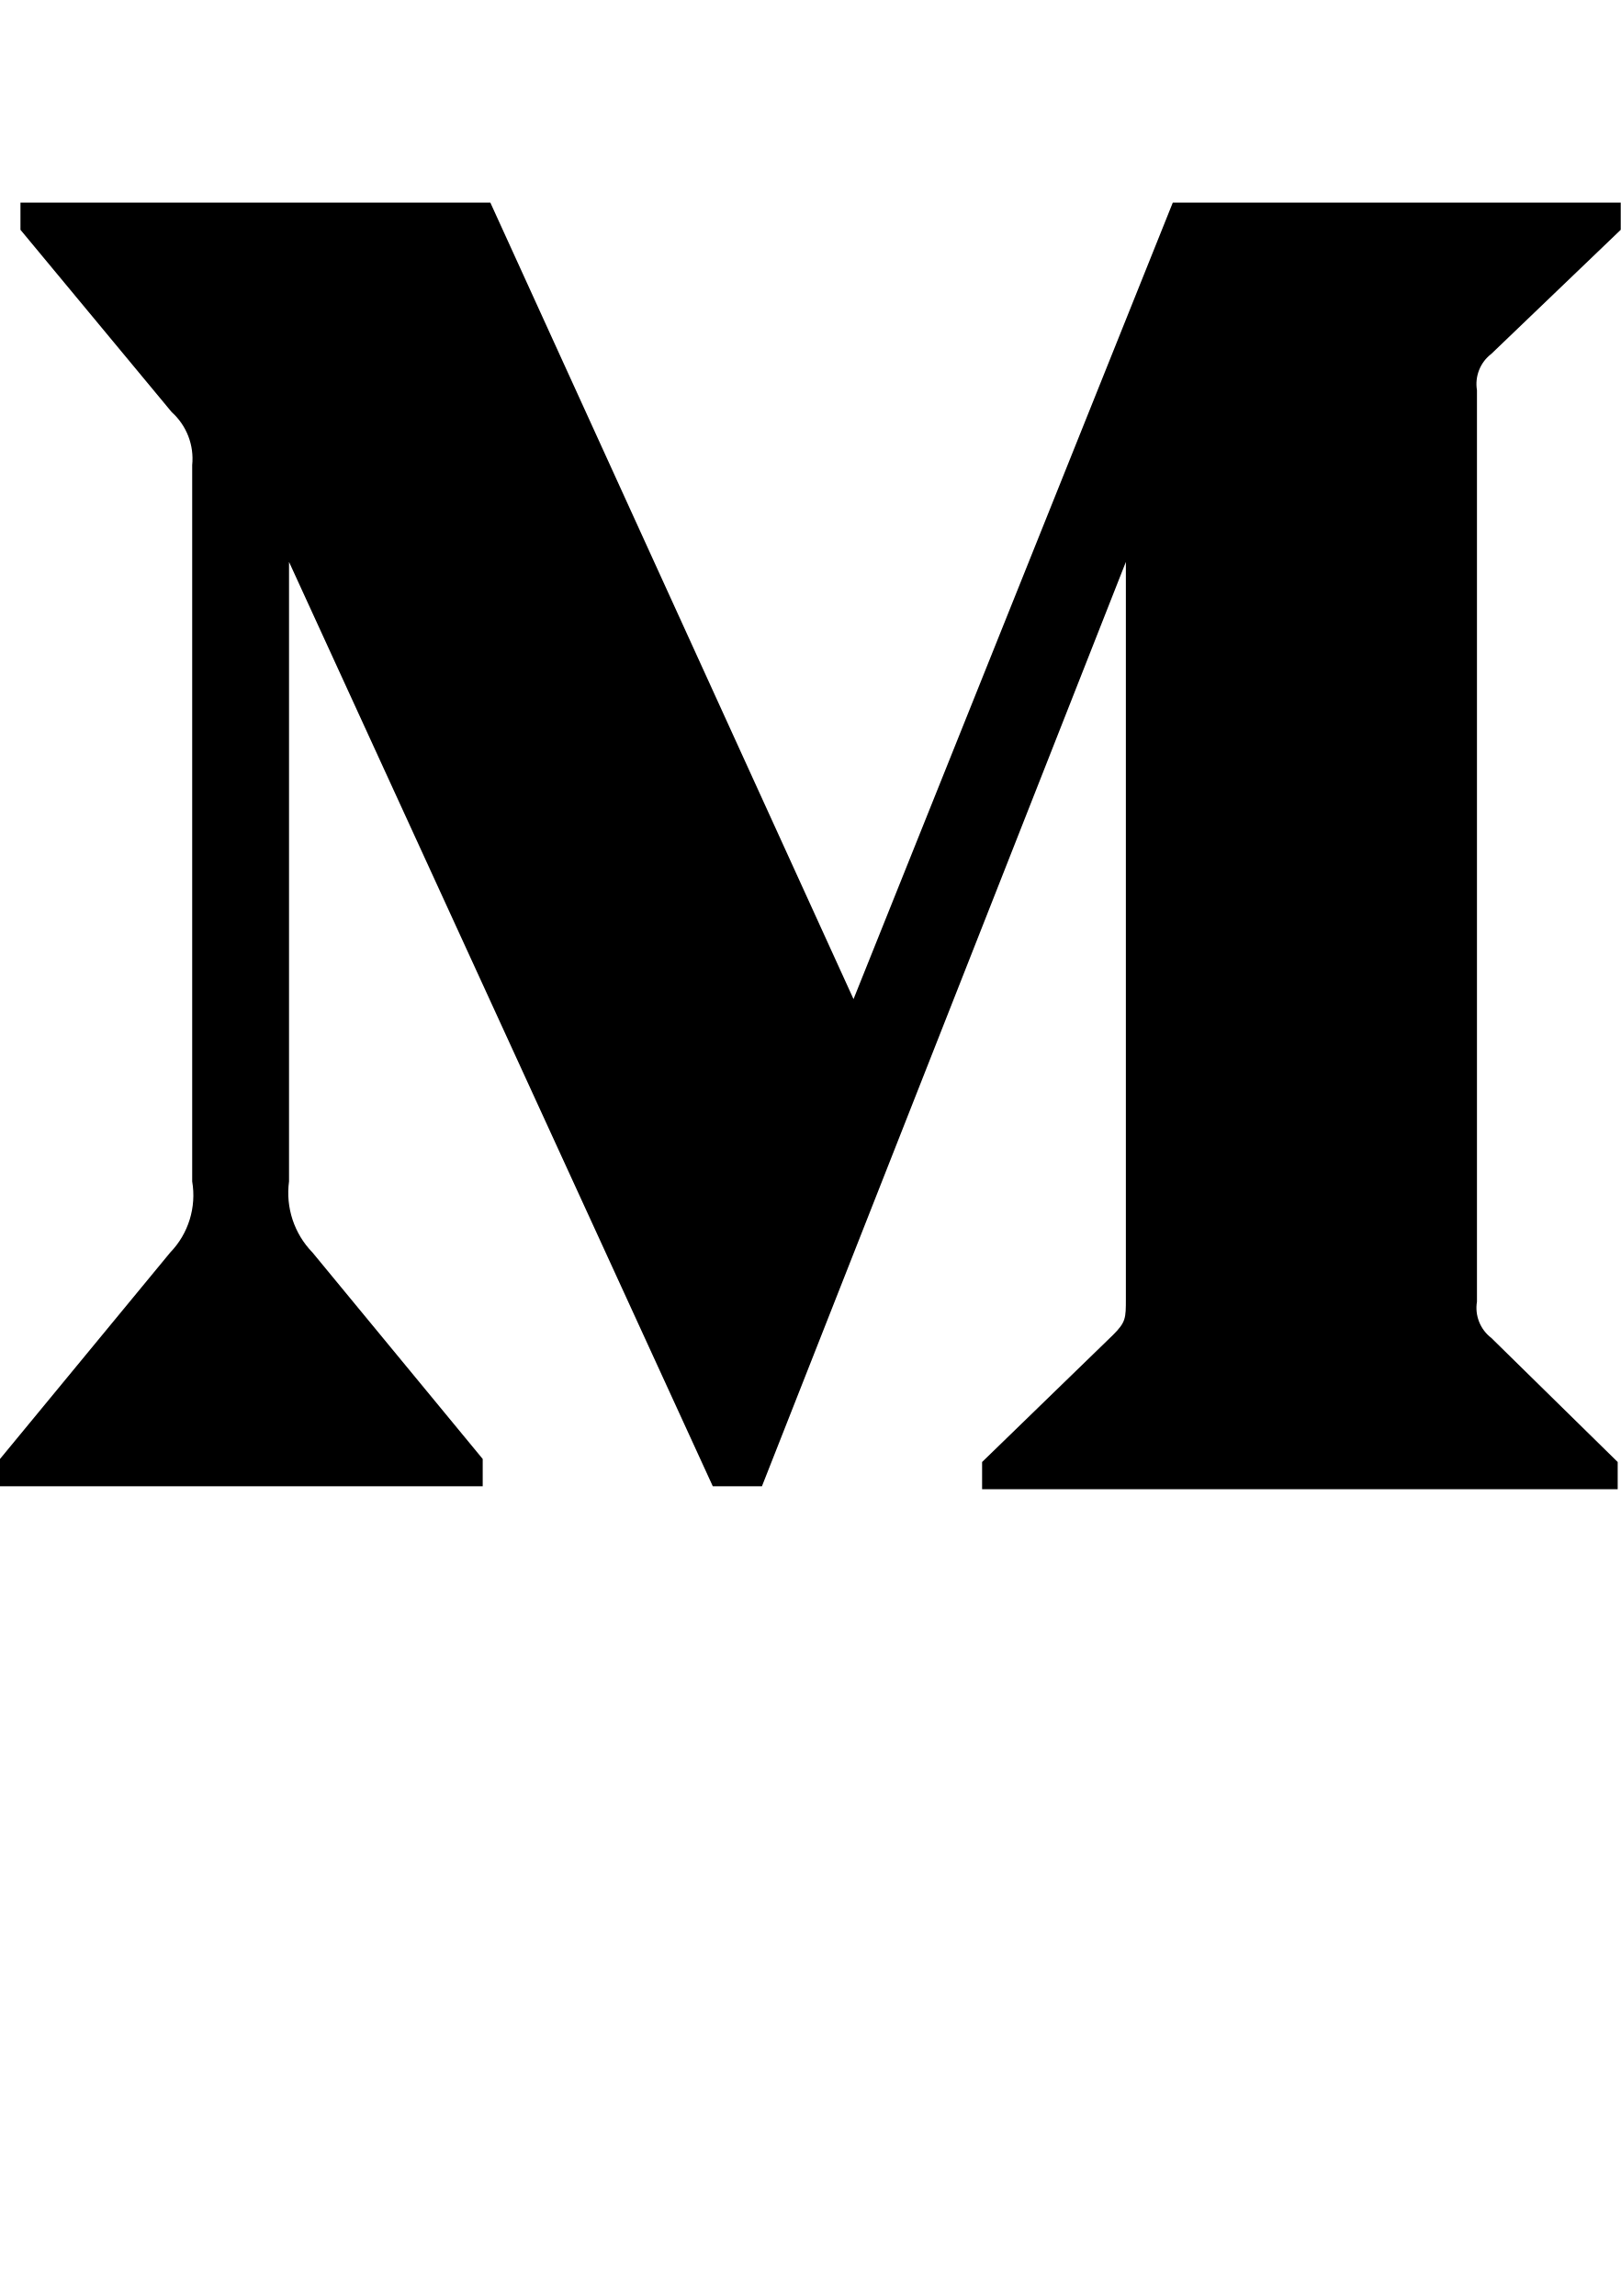
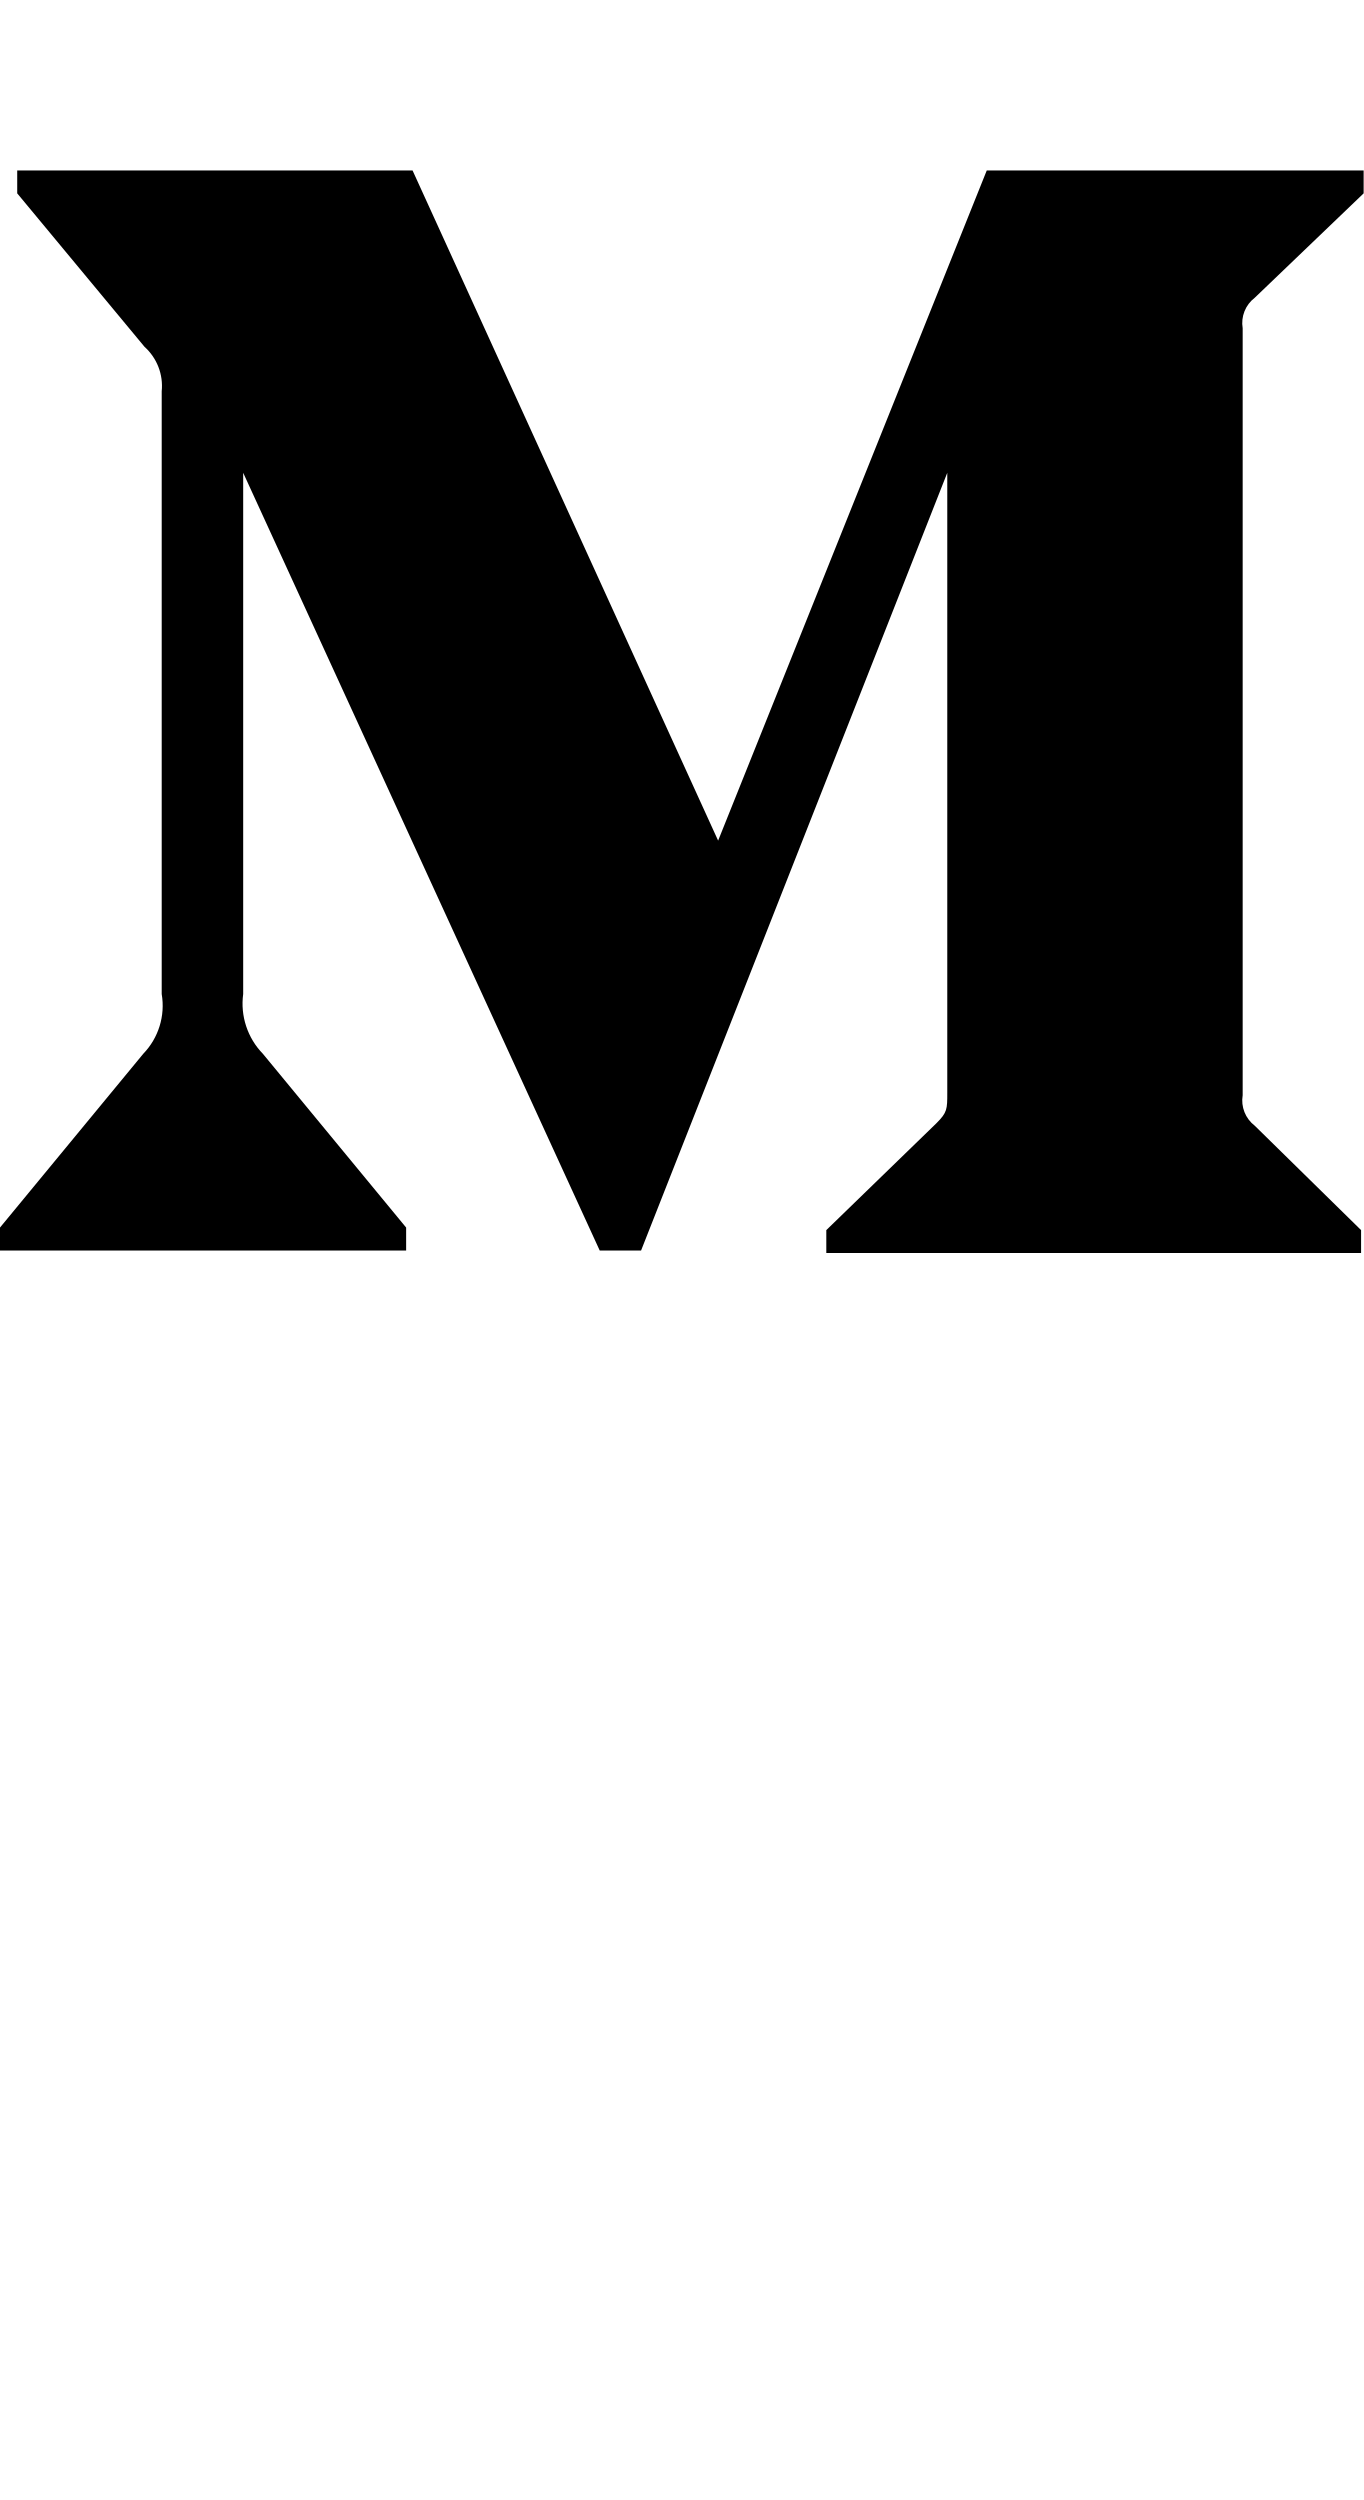
- <svg xmlns="http://www.w3.org/2000/svg" width="24" height="34" fill-rule="evenodd" clip-rule="evenodd">
+ <svg xmlns="http://www.w3.org/2000/svg" width="24" height="44" fill-rule="evenodd" clip-rule="evenodd">
  <path d="M2.846 6.887c.03-.295-.083-.586-.303-.784l-2.24-2.7v-.403h6.958l5.378 11.795 4.728-11.795h6.633v.403l-1.916 1.837c-.165.126-.247.333-.213.538v13.498c-.034.204.048.411.213.537l1.871 1.837v.403h-9.412v-.403l1.939-1.882c.19-.19.19-.246.19-.537v-10.91l-5.389 13.688h-.728l-6.275-13.688v9.174c-.052.385.076.774.347 1.052l2.521 3.058v.404h-7.148v-.404l2.521-3.058c.27-.279.39-.67.325-1.052v-10.608z" />
</svg>
